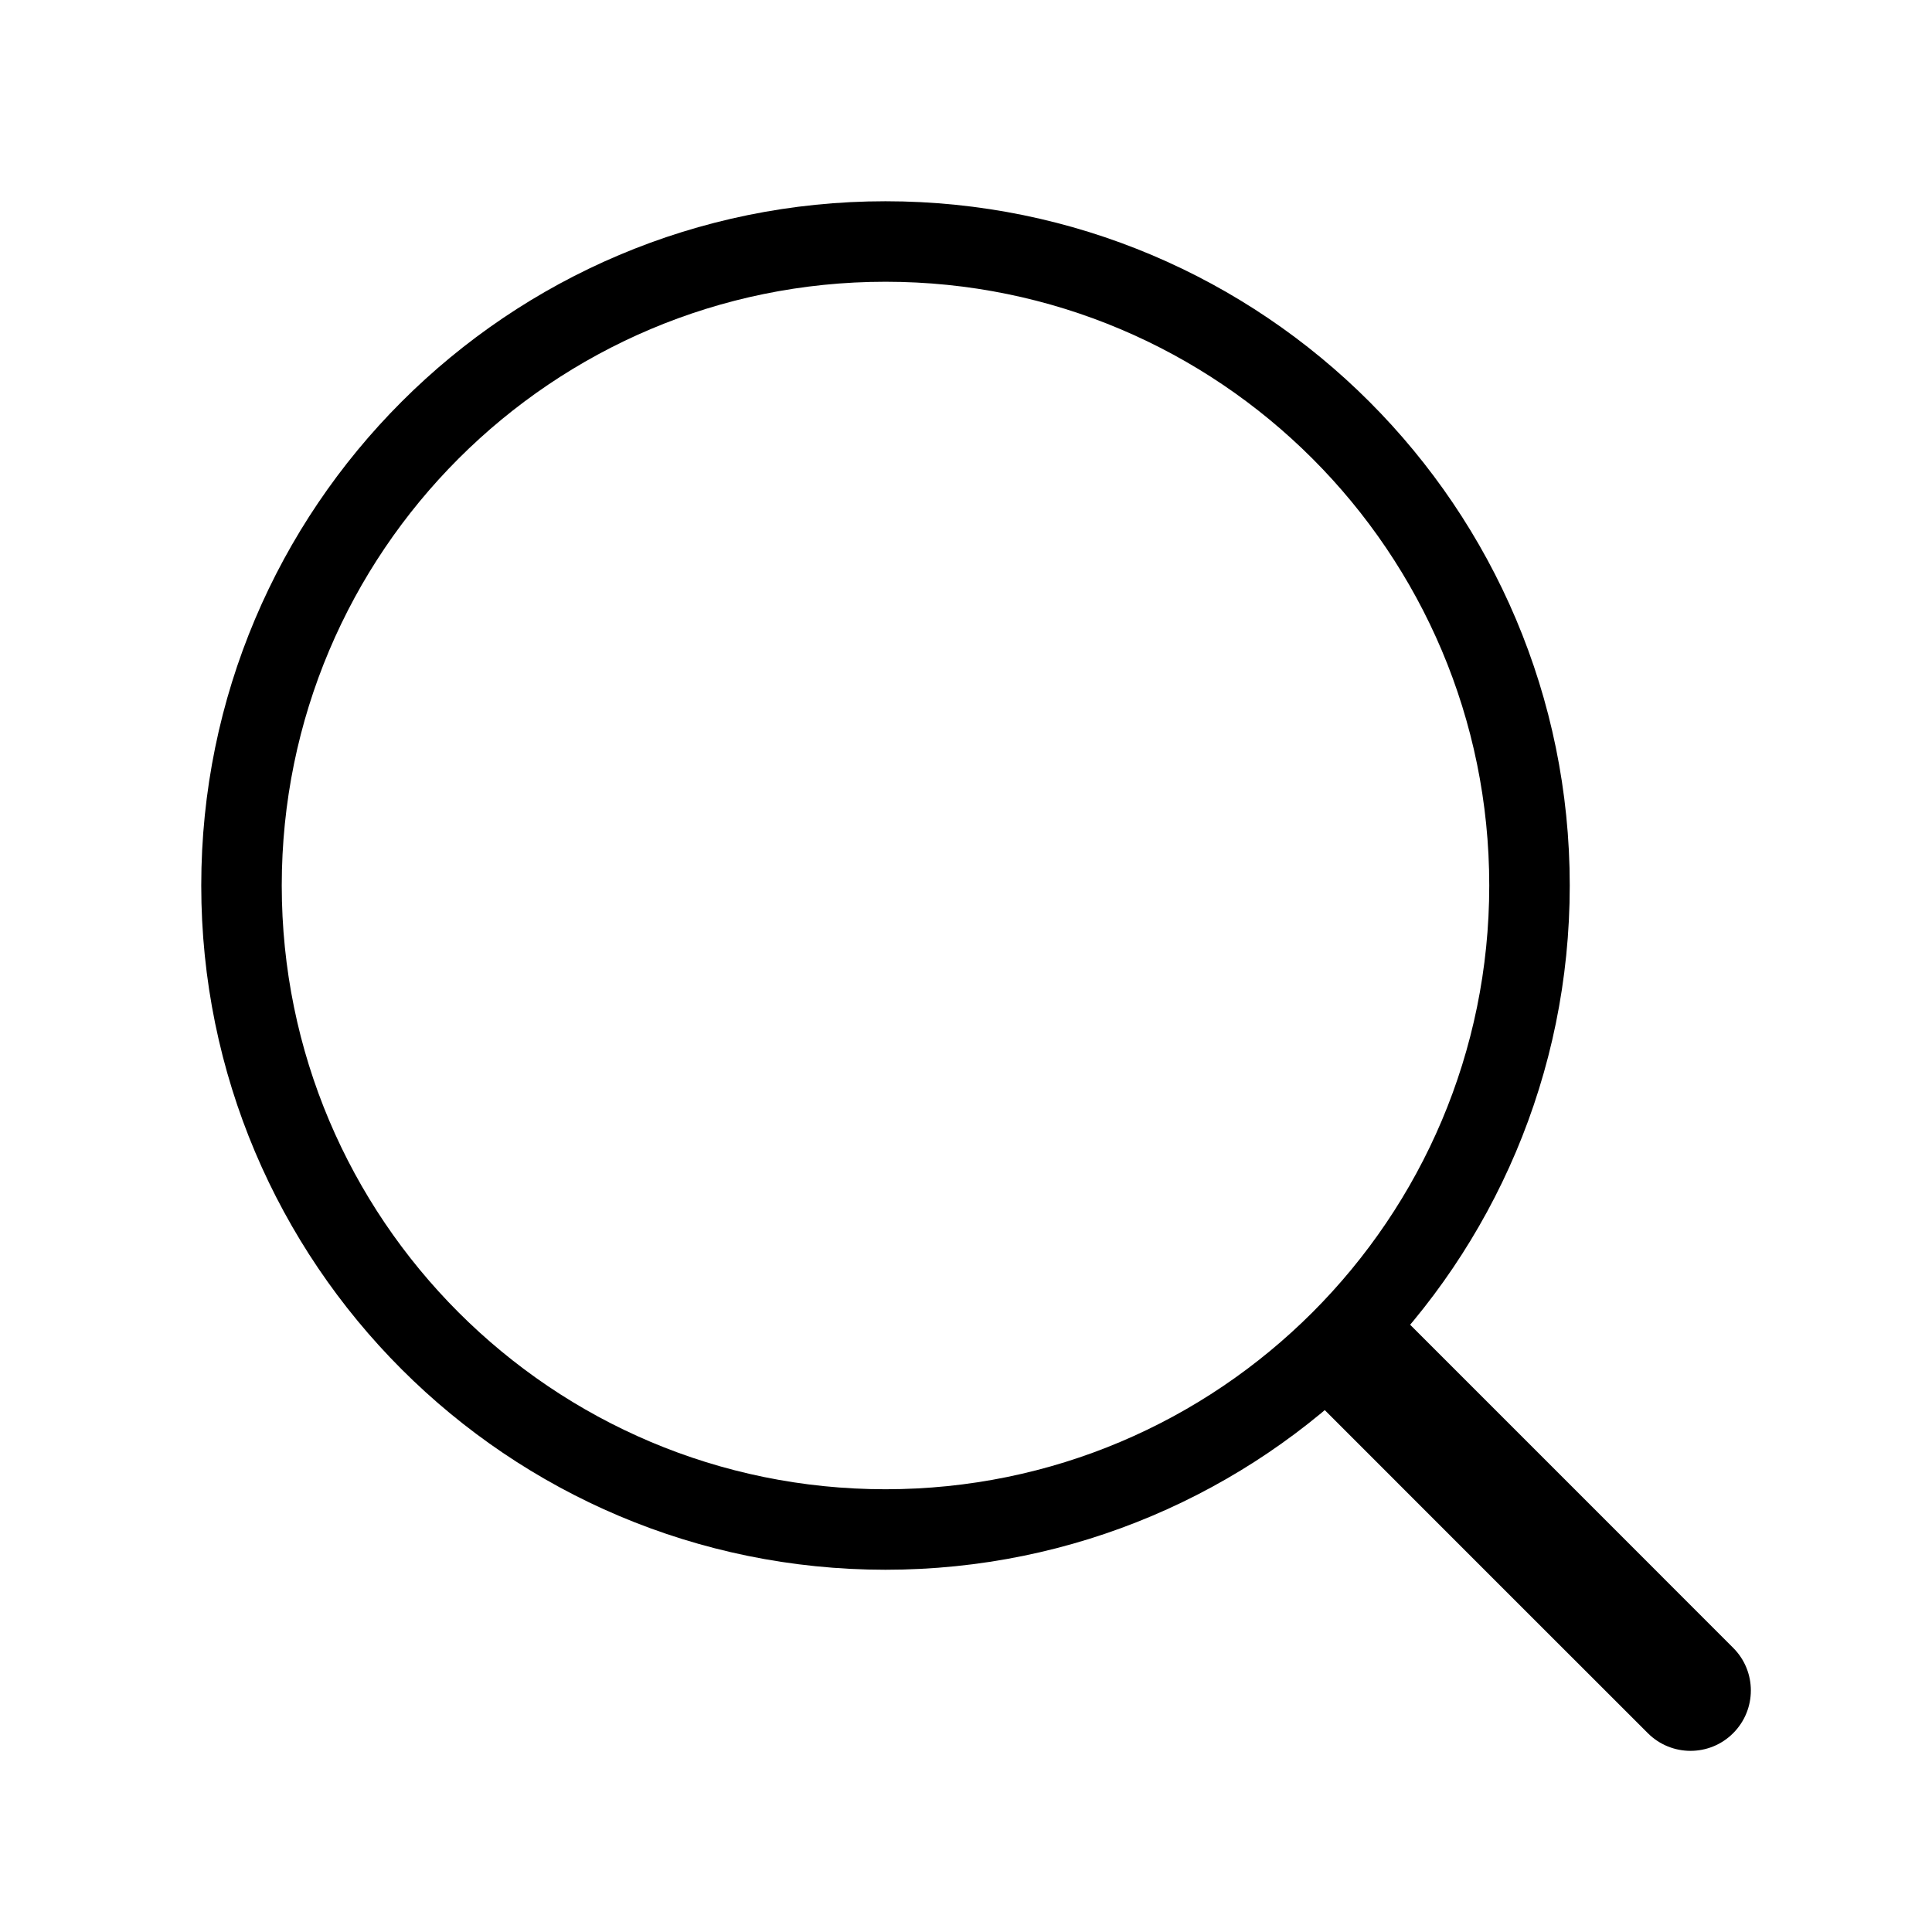
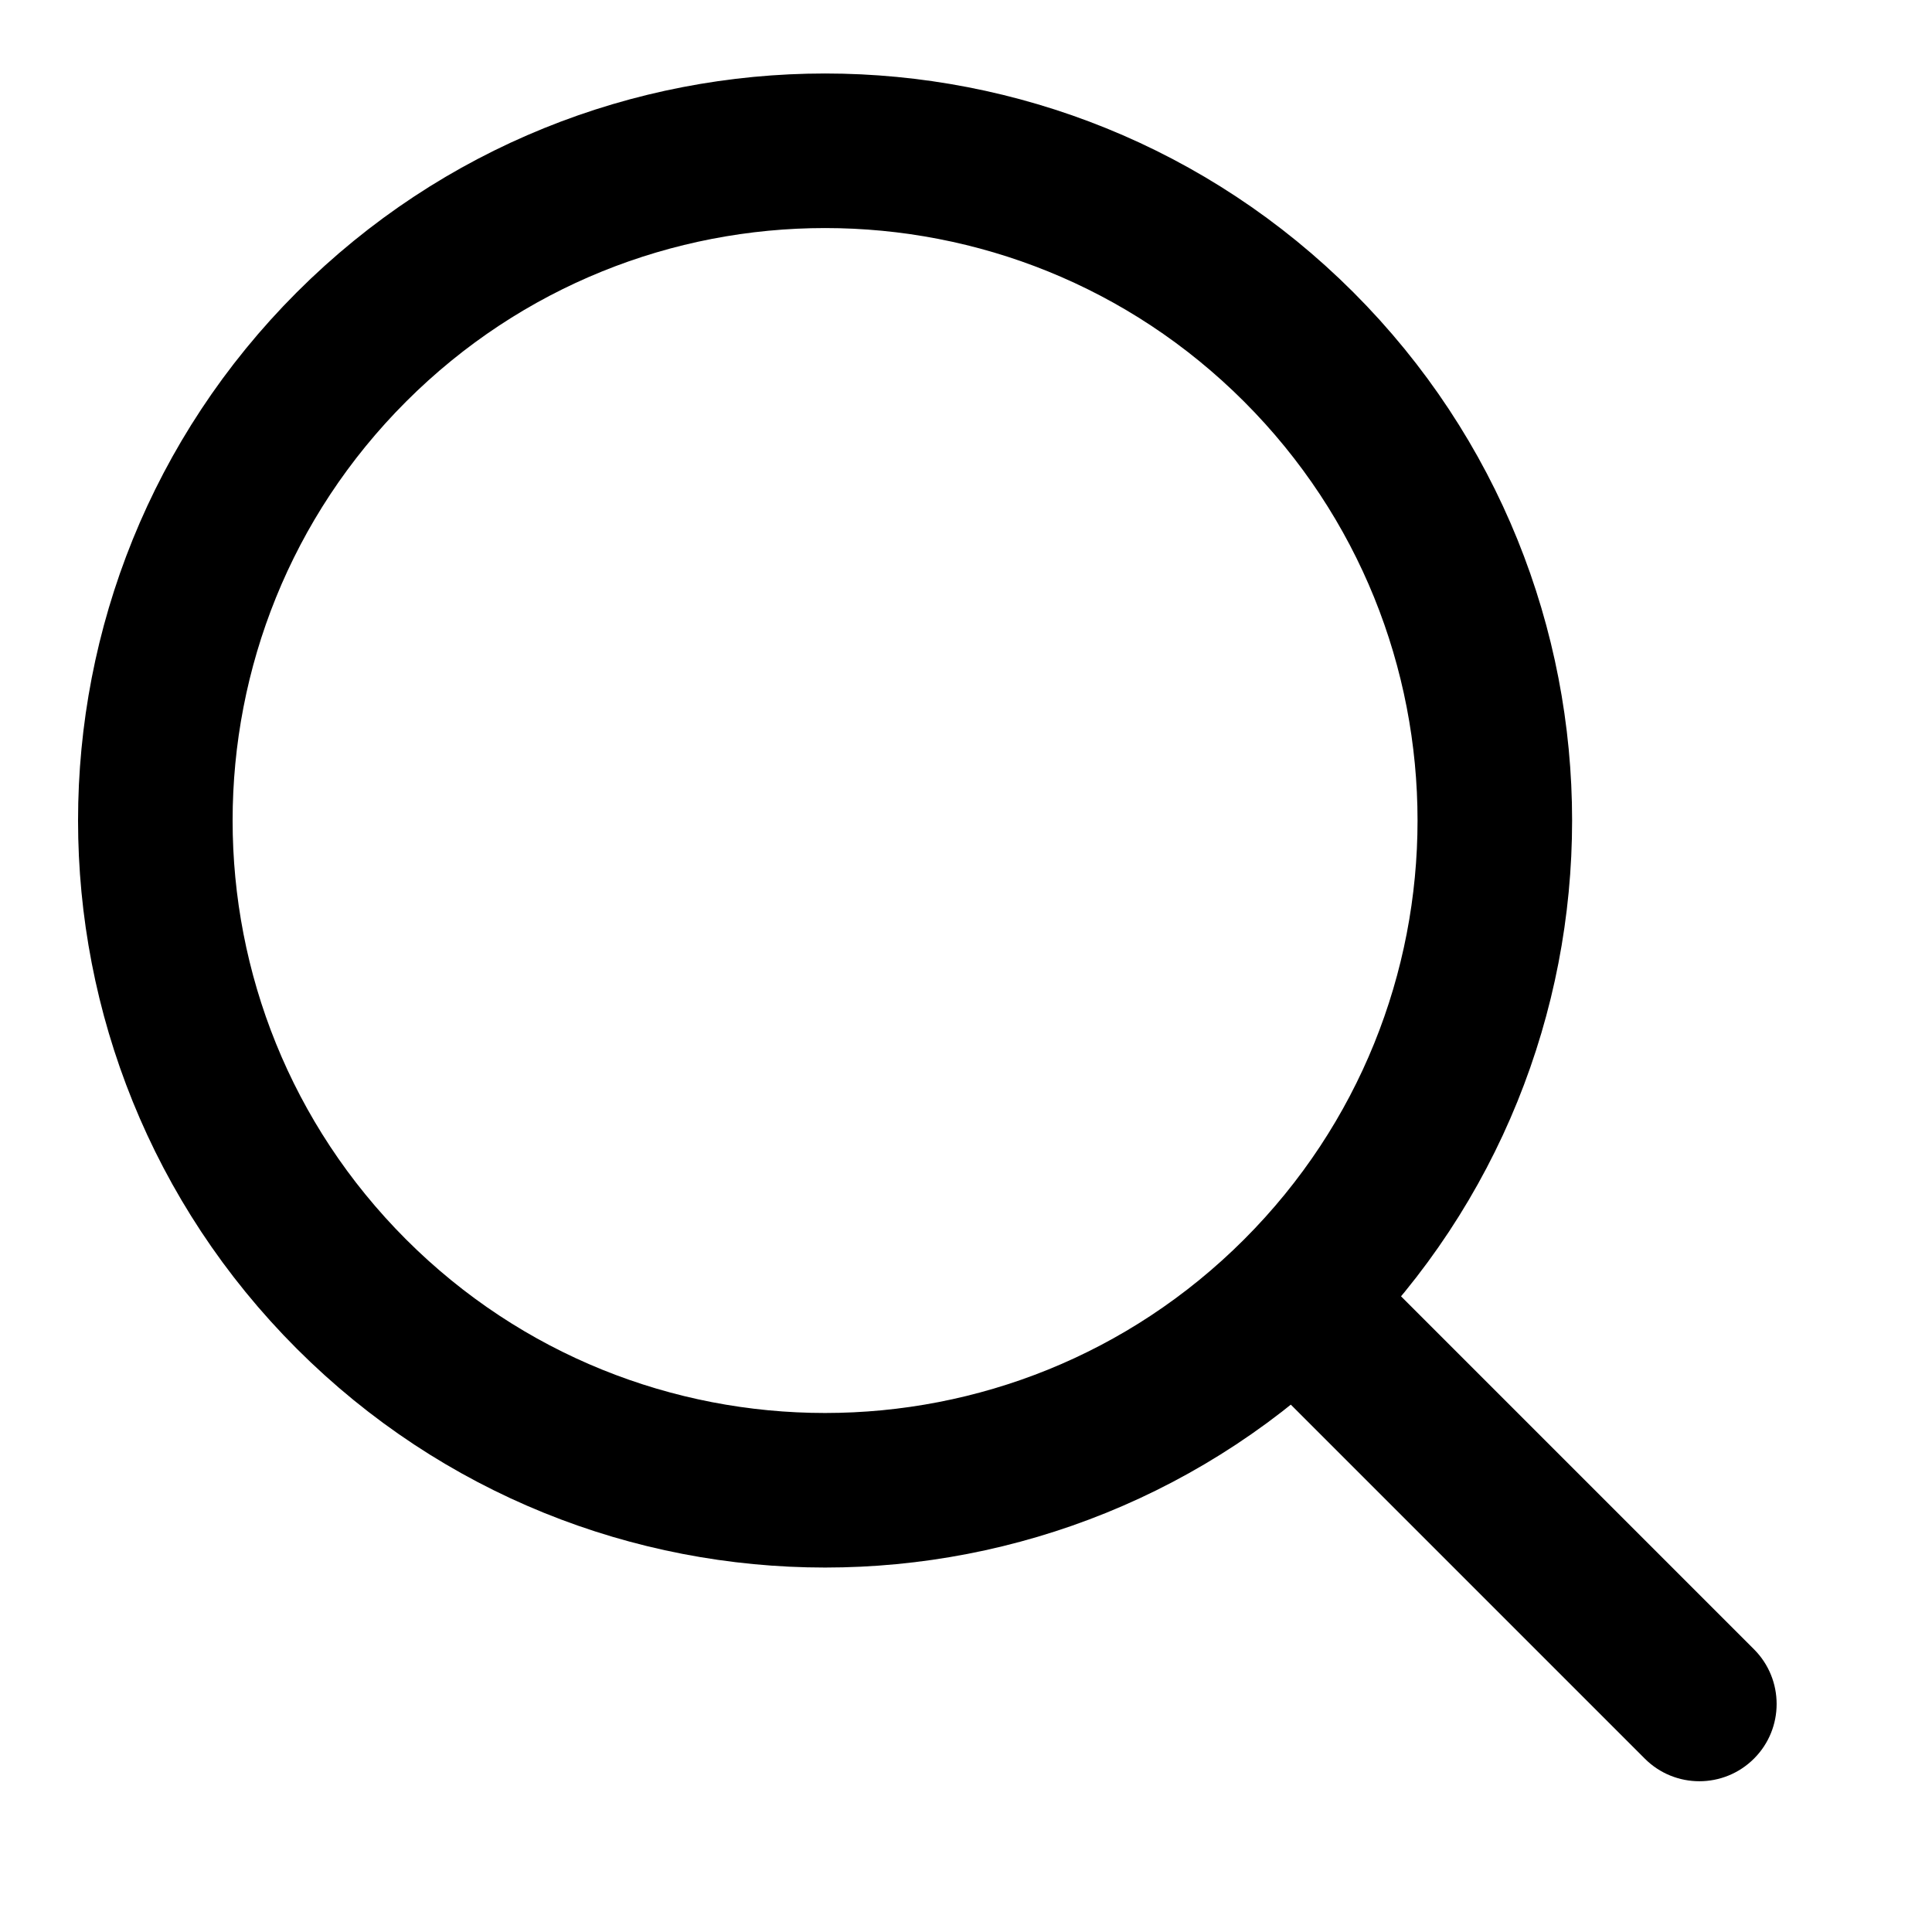
- <svg xmlns="http://www.w3.org/2000/svg" width="24" height="24" viewBox="0 0 24 24" fill="none">
-   <path d="M20.47 21.53C20.763 21.823 21.238 21.823 21.53 21.53C21.823 21.237 21.823 20.762 21.53 20.47L20.47 21.53ZM19.168 19.167L18.637 19.698L19.168 19.167ZM15.97 17.03L18.637 19.698L19.698 18.637L17.031 15.97L15.97 17.03ZM18.637 19.698L20.47 21.53L21.53 20.47L19.698 18.637L18.637 19.698Z" fill="black" />
-   <circle cx="11" cy="11" r="8" stroke="black" strokeWidth="1.5" />
+ <svg xmlns="http://www.w3.org/2000/svg" width="25" height="25" viewBox="0 0 25 25" fill="none">
+   <path d="M4.548 16.746C7.933 20.13 13.42 20.13 16.805 16.746C20.189 13.361 20.189 7.874 16.805 4.489C13.42 1.105 7.933 1.105 4.548 4.489C1.164 7.874 1.164 13.361 4.548 16.746Z" stroke="black" stroke-width="2" />
+   <path d="M21.283 22.756C21.673 23.147 22.306 23.147 22.697 22.756C23.087 22.366 23.087 21.733 22.697 21.342L21.283 22.756ZM16.333 17.806L21.283 22.756L22.697 21.342L17.747 16.392L16.333 17.806Z" fill="black" />
</svg>
